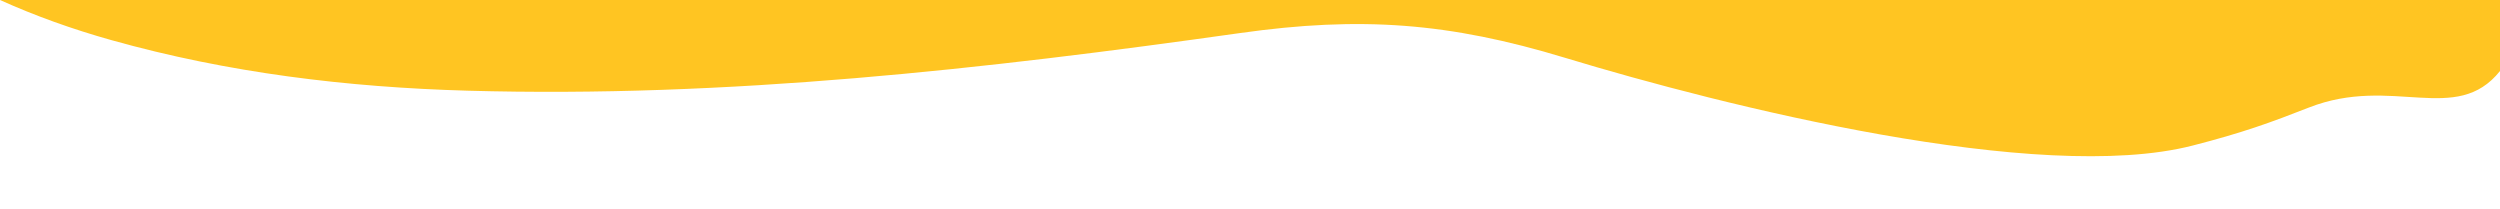
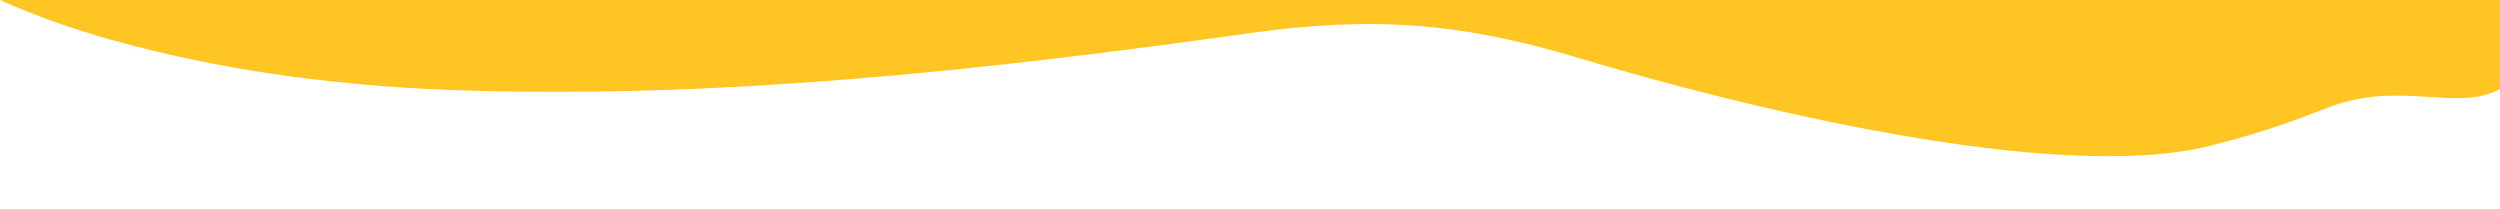
<svg xmlns="http://www.w3.org/2000/svg" id="Layer_2" viewBox="0 0 2400 200">
  <defs>
    <style>.cls-1{fill:none;}.cls-2{fill:#ffc522;}</style>
  </defs>
  <g id="shapes">
-     <path class="cls-2" d="M2400,68.19V0H0C33.45,15.08,69.17,27.94,107.14,38.58c111.88,31.36,226.21,45.22,341.74,48.48,248.91,7.04,495.7-20.6,741.51-55.32,115.89-16.37,200.66-10.06,312.21,23.79,152.3,46.23,454.79,122.02,602.2,84.24,48.1-12.33,75.35-22.26,111.71-36.52,80.12-31.4,141.37,17.62,183.49-35.08Z" />
-     <rect class="cls-1" x="0" y="0" width="2400" height="200" />
+     <path class="cls-1" d="M2400,50H0c33.73,15.08,69.74,27.94,108.04,38.58,112.81,31.36,228.1,45.22,344.59,48.48,250.98,7.04,499.83-20.6,747.69-55.32,116.85-16.37,202.33-10.06,314.81,23.79,153.57,46.23,458.58,122.02,607.22,84.24,48.5-12.33,75.97-22.26,112.64-36.52,68.9-26.79,123.96,4.92,165.02-17.86V50Z" />
+     <path class="cls-2" d="M2400,0H0C33.73,15.08,69.74,27.94,108.04,38.58c112.81,31.36,228.1,45.22,344.59,48.48,250.98,7.04,499.83-20.6,747.69-55.32,116.85-16.37,202.33-10.06,314.81,23.79,153.57,46.23,458.58,122.02,607.22,84.24,48.5-12.33,75.97-22.26,112.64-36.52,68.9-26.79,123.96,4.92,165.02-17.86V0Z" />
  </g>
</svg>
